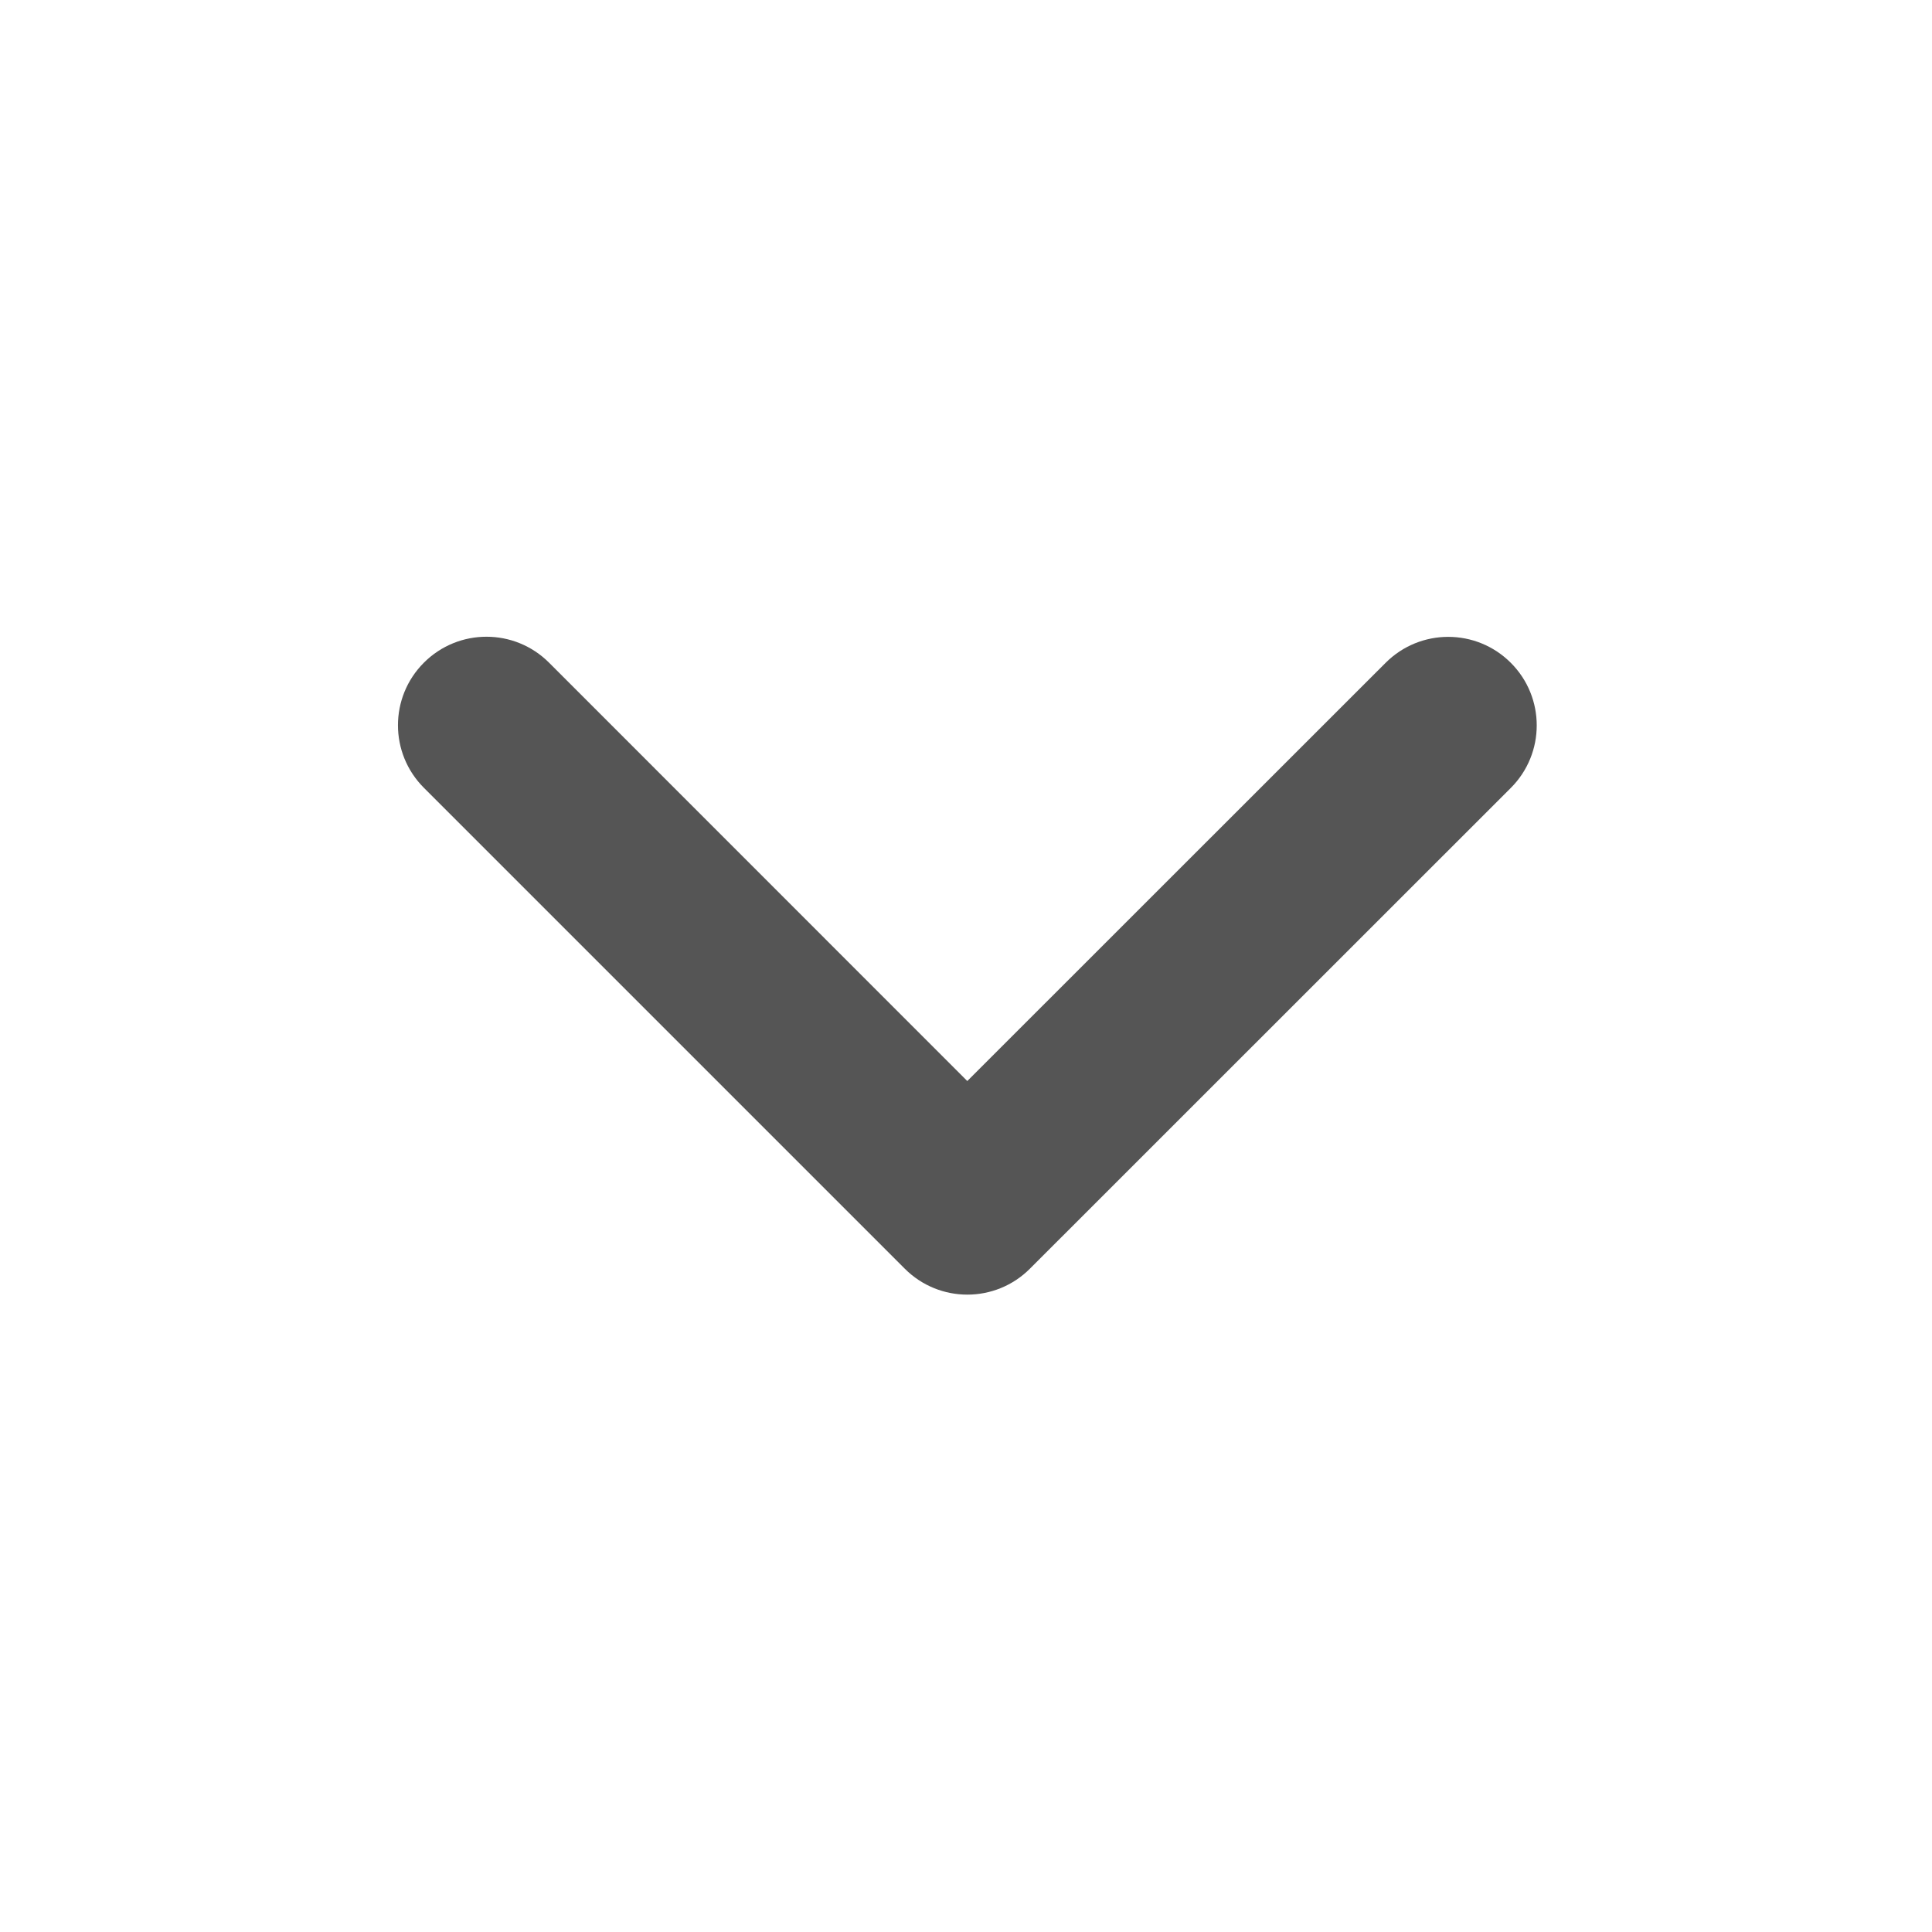
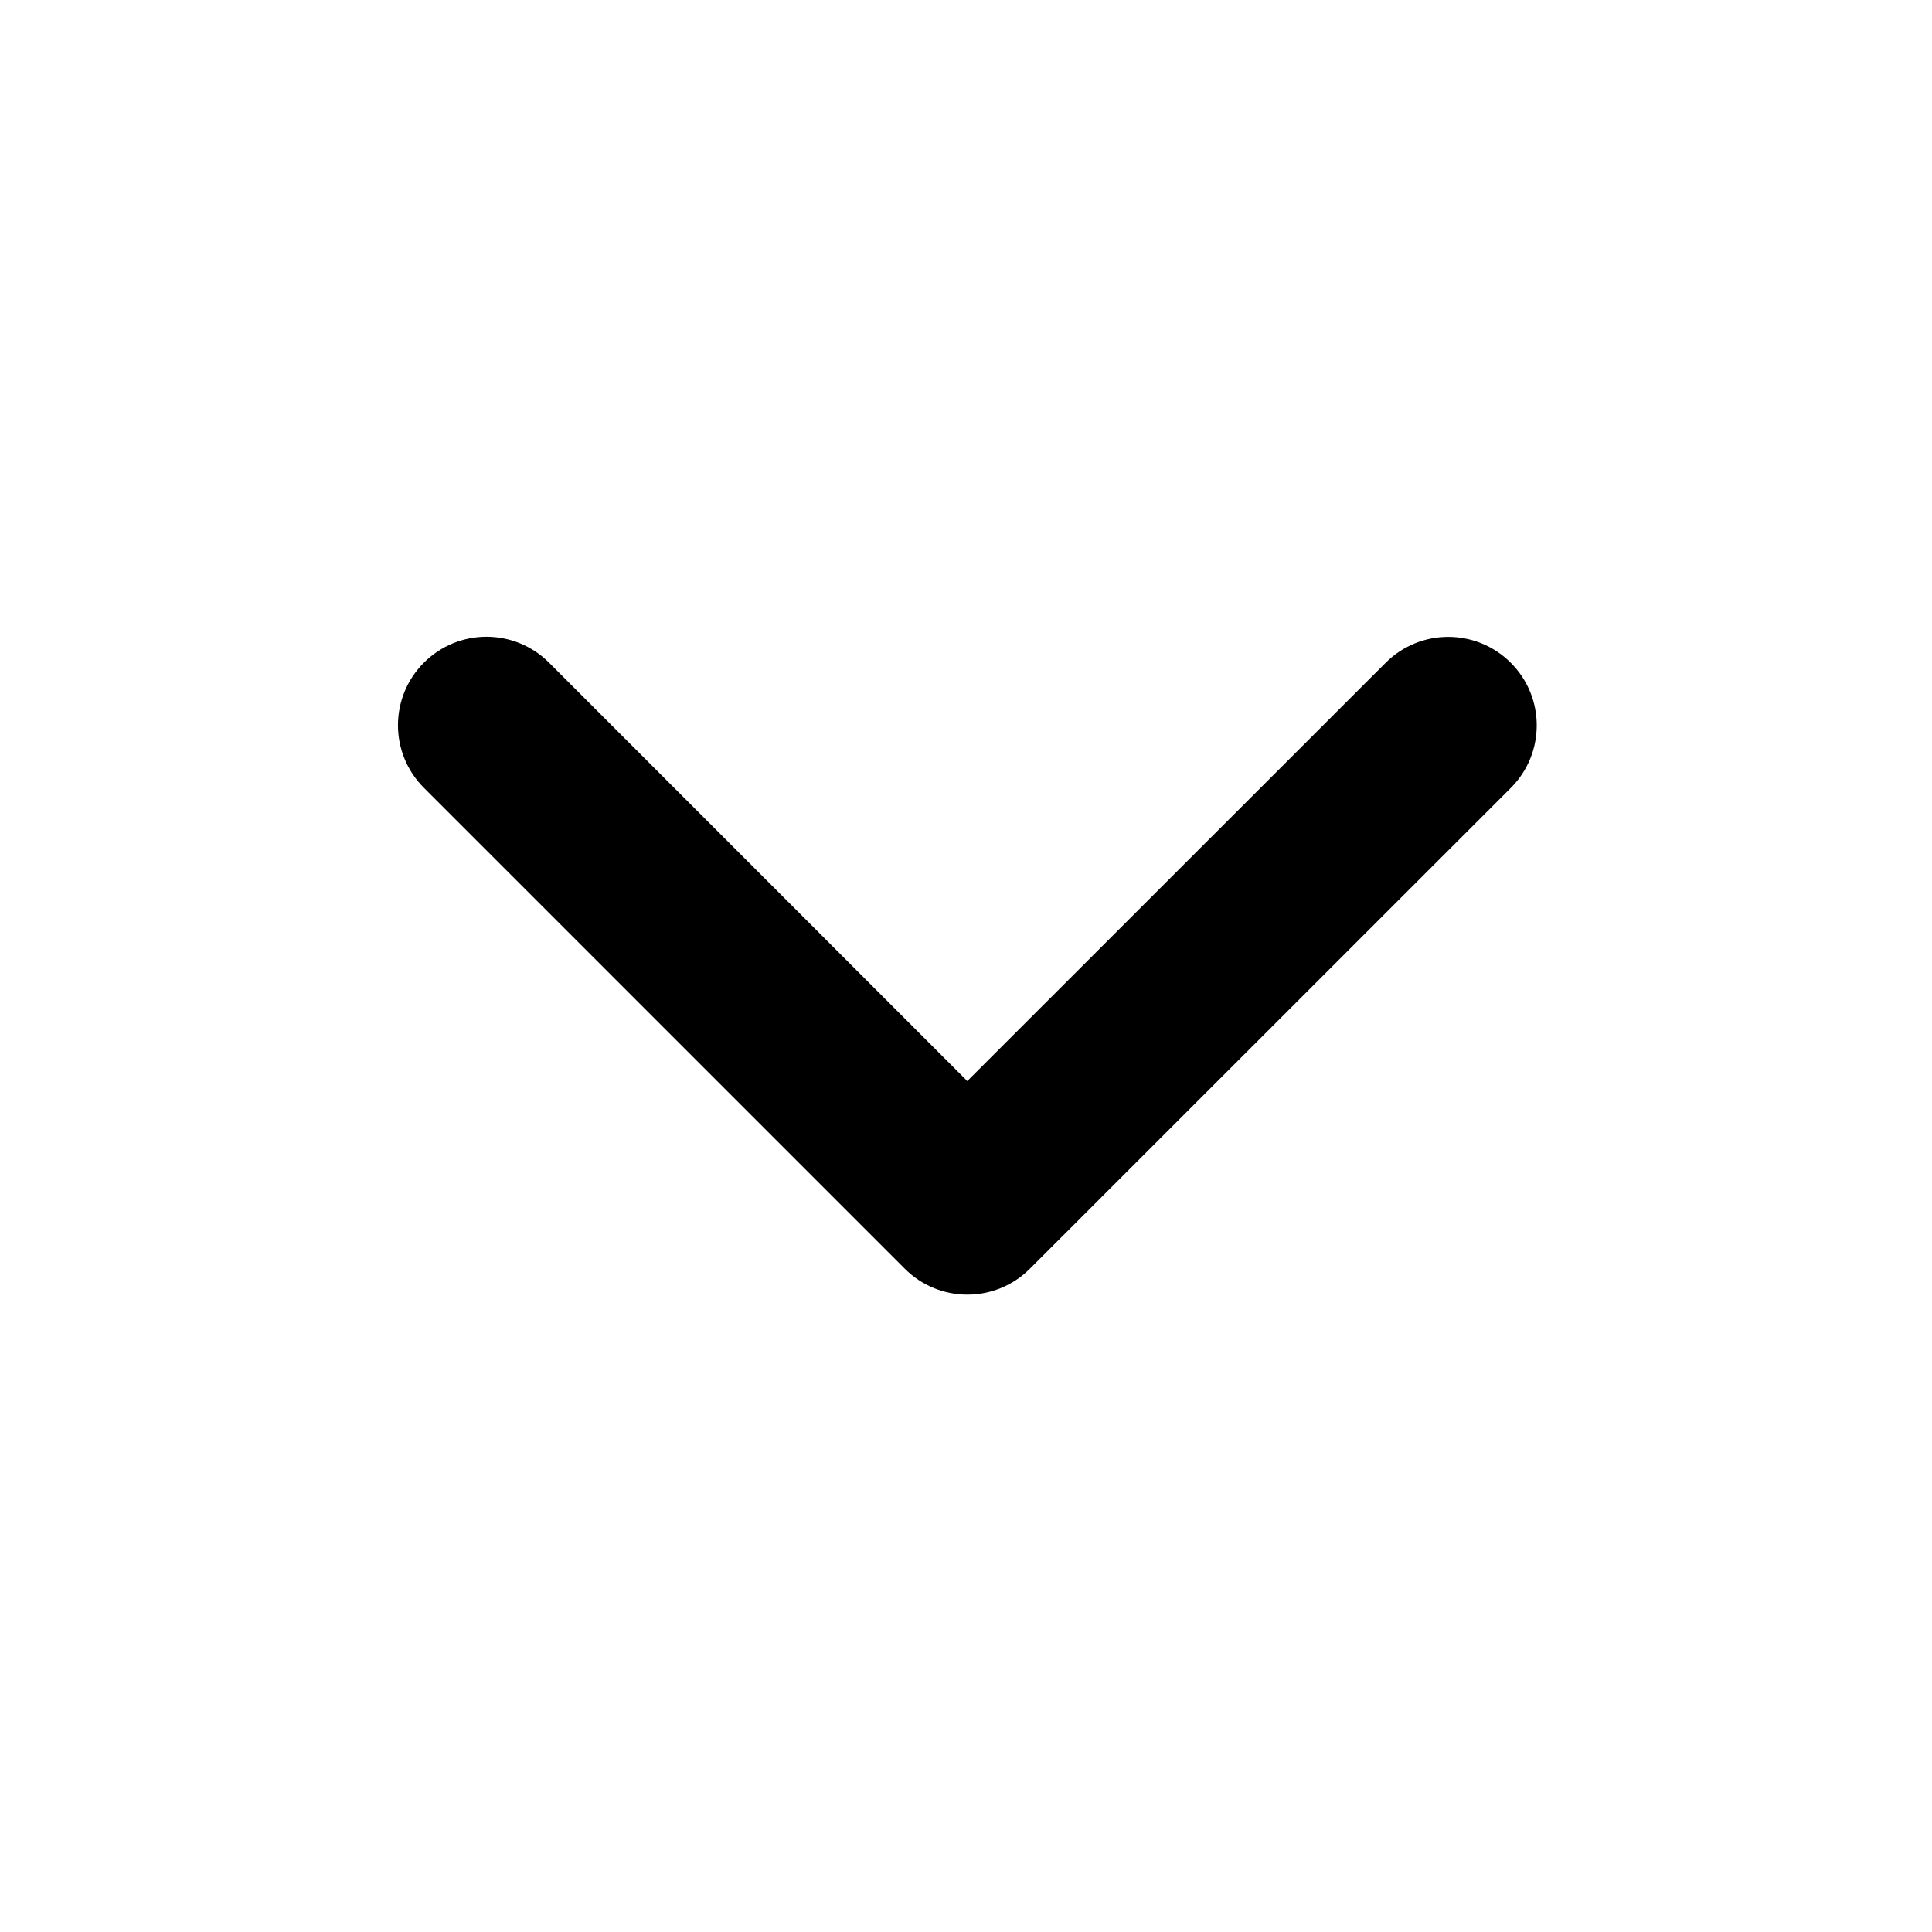
<svg xmlns="http://www.w3.org/2000/svg" t="1564737015479" class="icon" viewBox="0 0 1024 1024" version="1.1" p-id="6726" width="200" height="200">
  <defs>
    <style type="text/css" />
  </defs>
-   <path d="M512.679 572.968L291.007 351.228c-18.331-18.331-48.001-18.331-66.332-4.263256414560601e-14s-18.331 48.001-4.263256414560601e-14 66.332l254.872 254.872c18.331 18.331 48.001 18.331 66.332 4.263256414560601e-14L800.751 417.628c18.331-18.331 18.331-48.001 4.263256414560601e-14-66.332s-48.001-18.331-66.332-4.263256414560601e-14L512.679 572.968z" fill="#555555" p-id="6727" />
+   <path d="M512.679 572.968L291.007 351.228c-18.331-18.331-48.001-18.331-66.332-4.263256414560601e-14s-18.331 48.001-4.263256414560601e-14 66.332l254.872 254.872c18.331 18.331 48.001 18.331 66.332 4.263256414560601e-14L800.751 417.628c18.331-18.331 18.331-48.001 4.263256414560601e-14-66.332s-48.001-18.331-66.332-4.263256414560601e-14L512.679 572.968z" p-id="6727" />
</svg>
